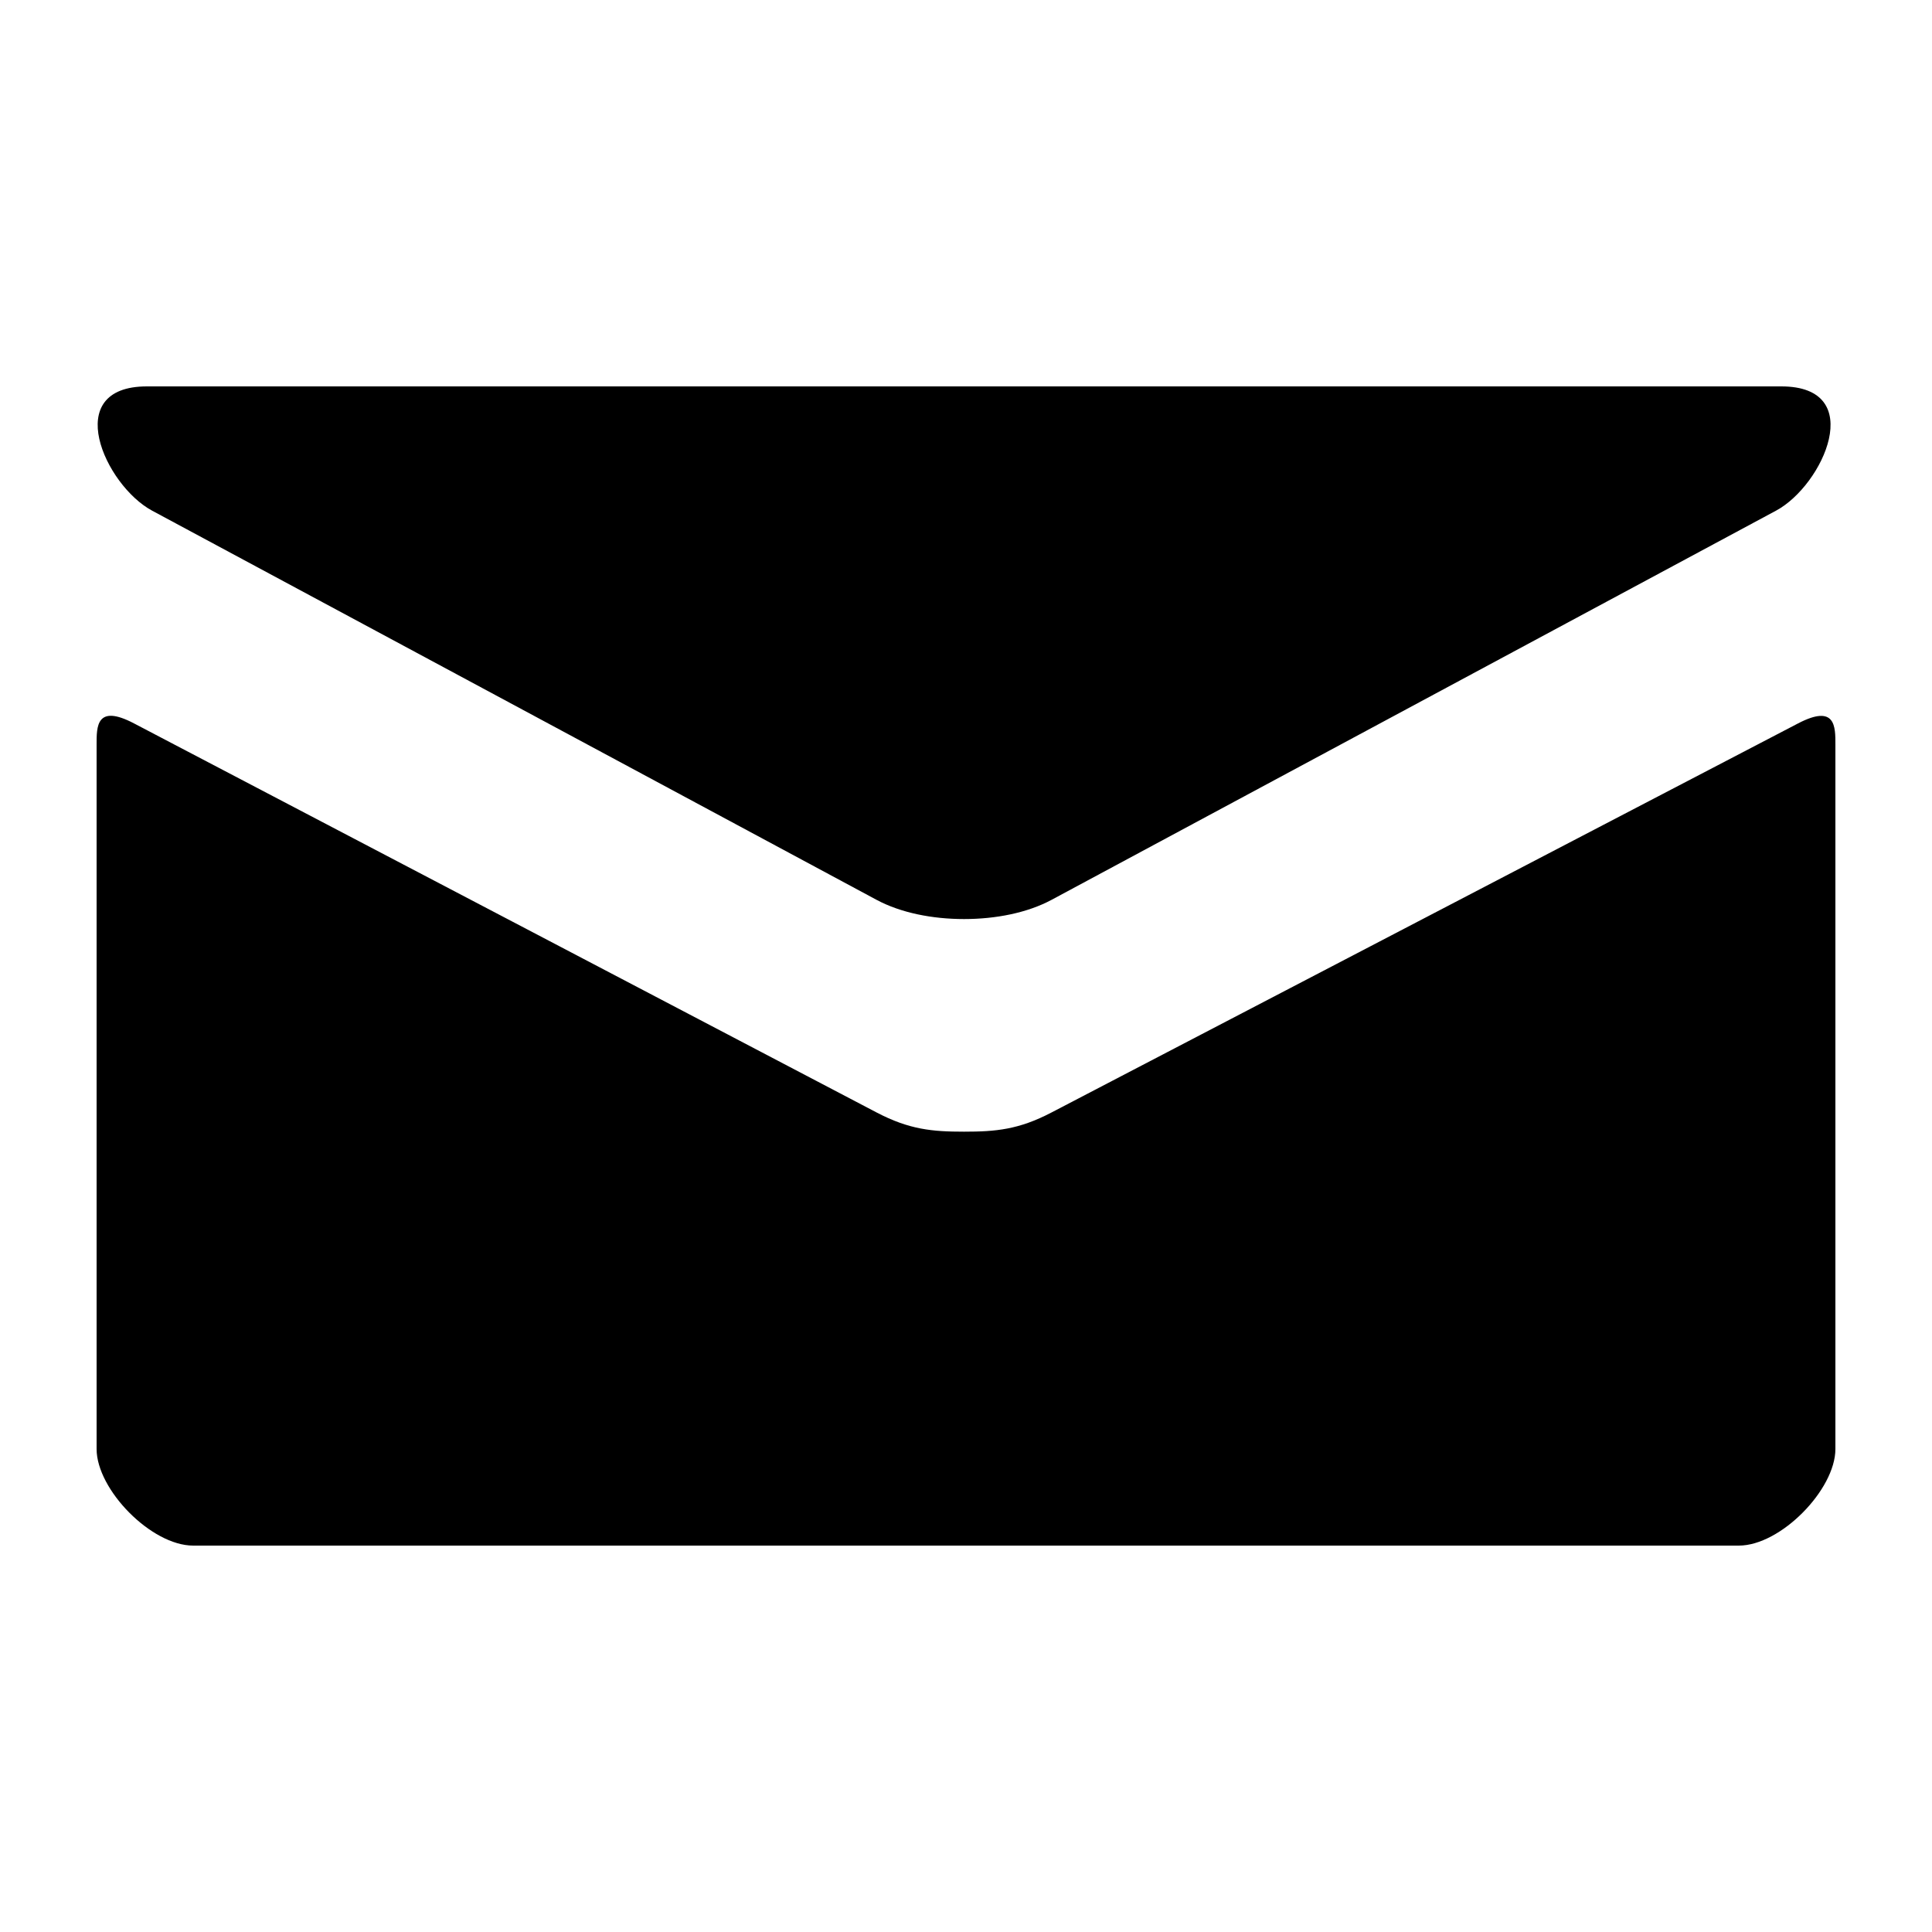
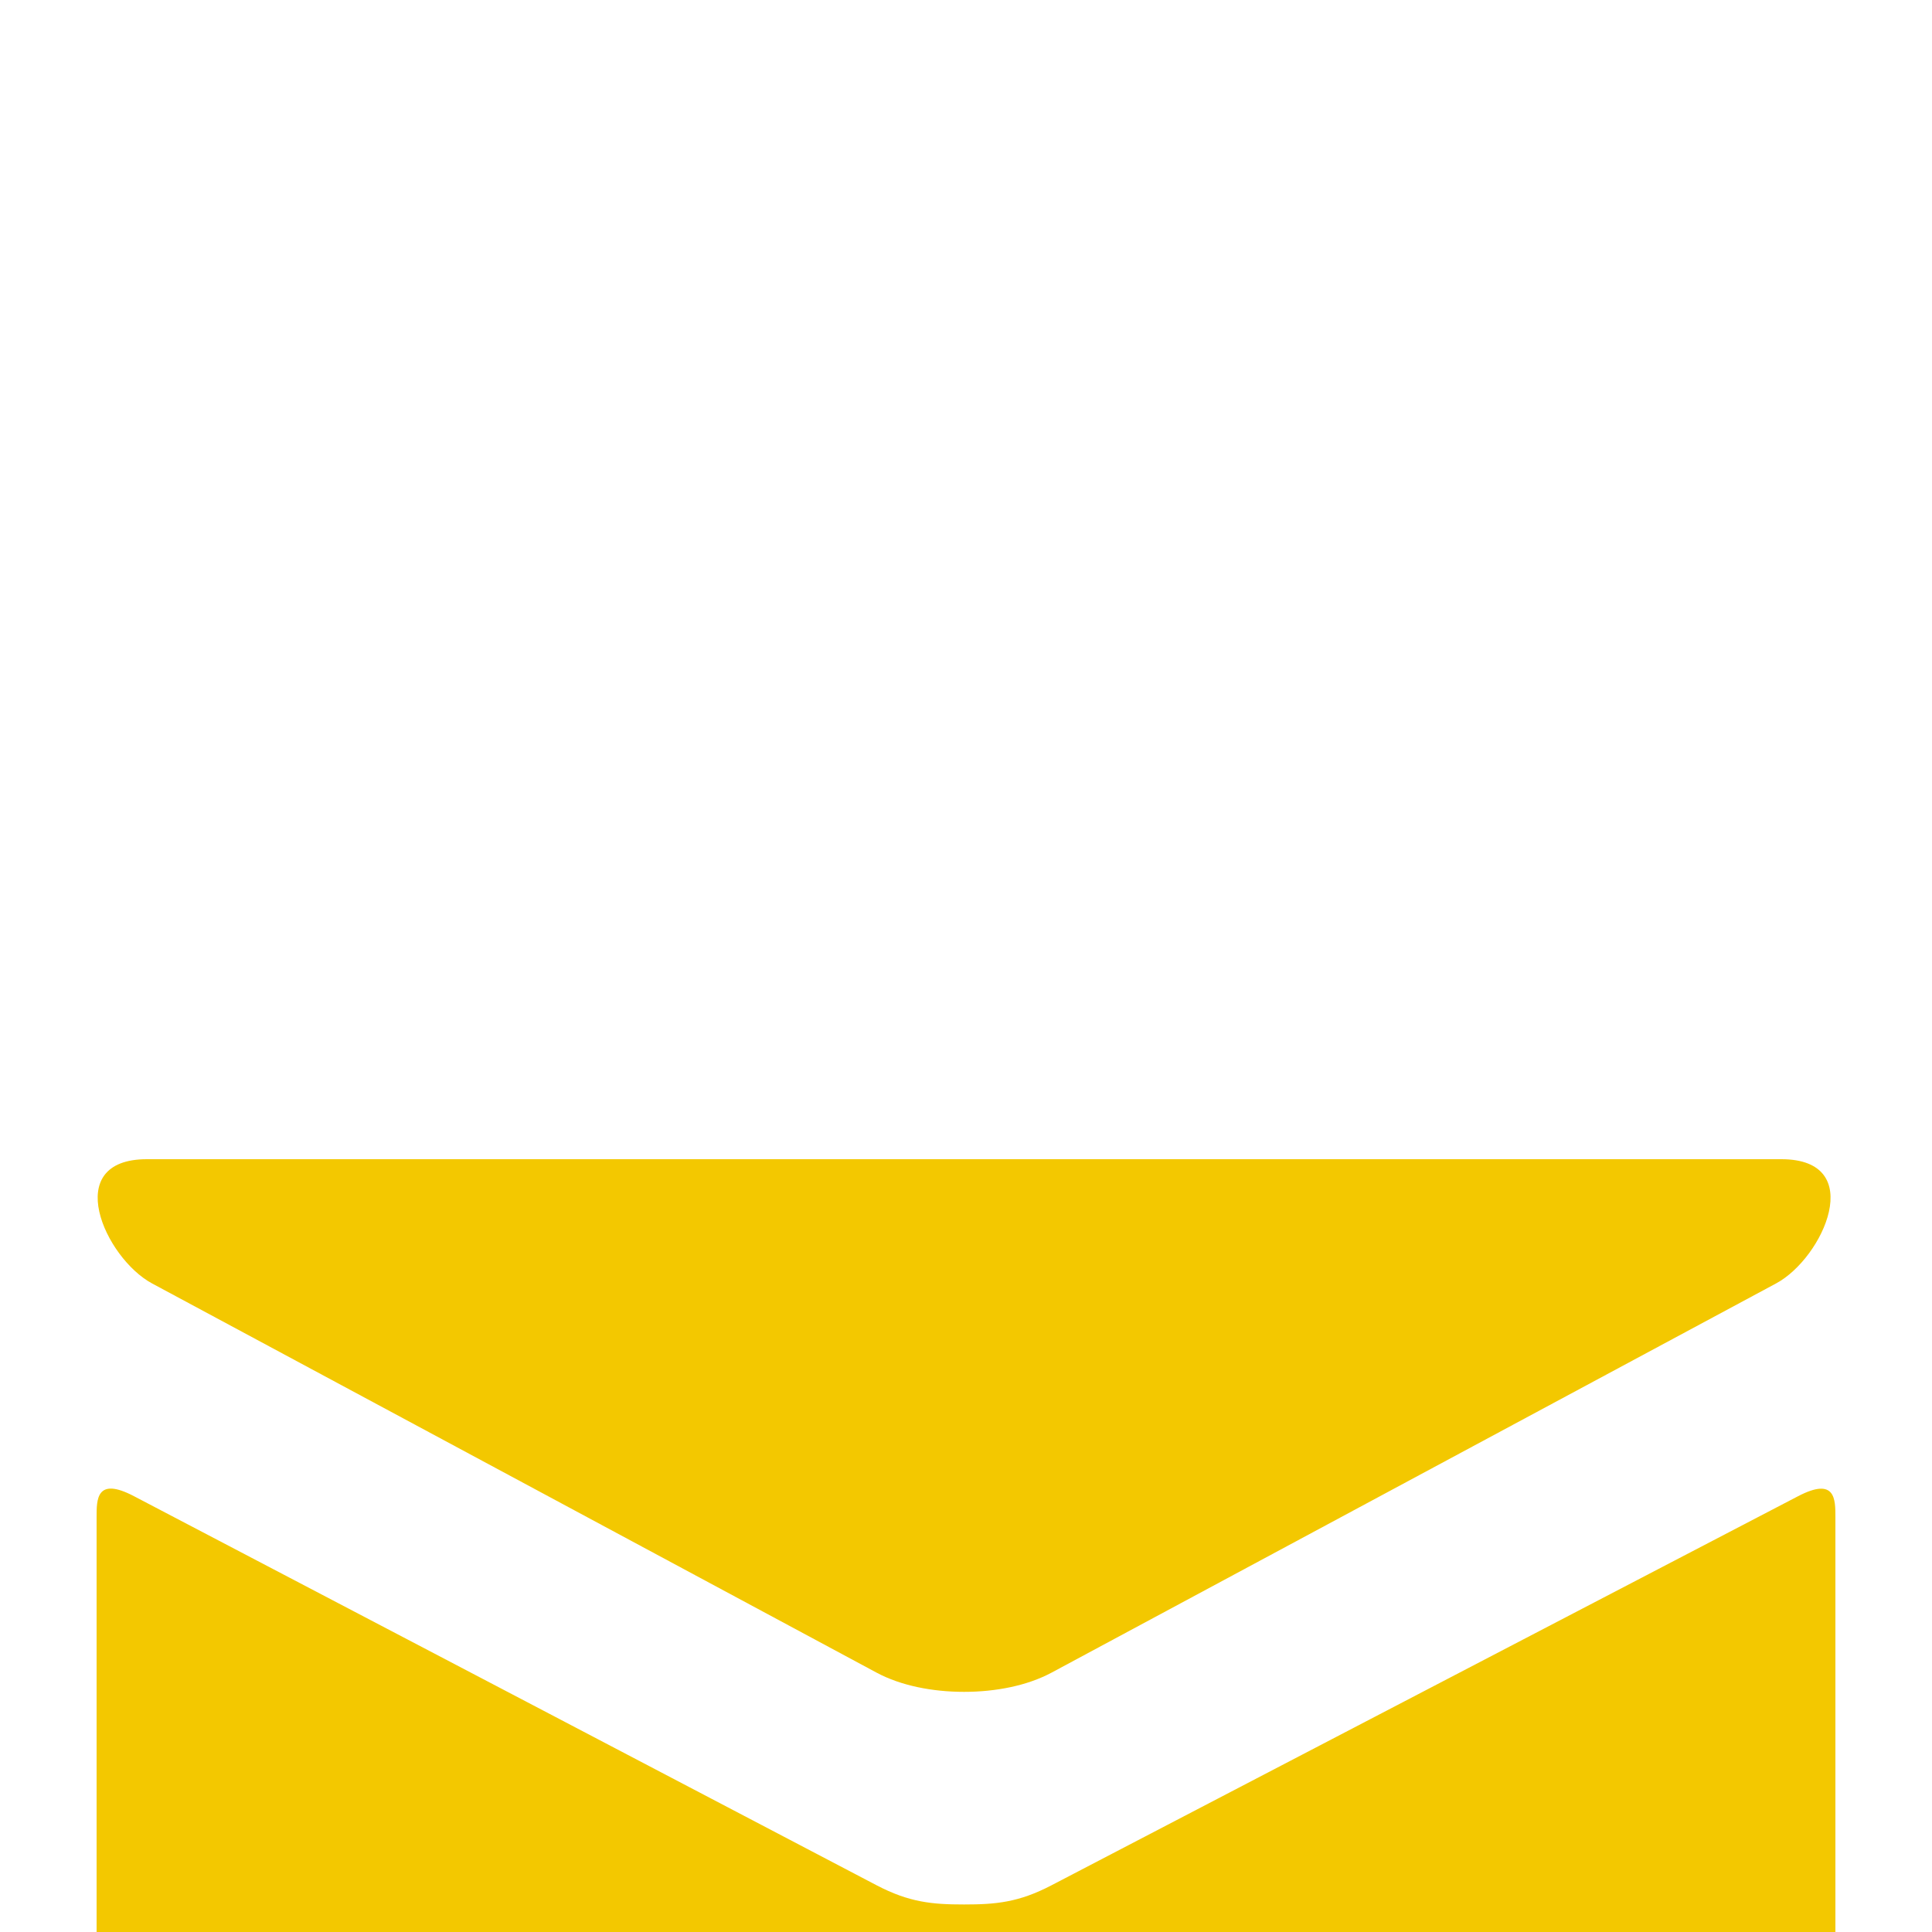
- <svg xmlns="http://www.w3.org/2000/svg" version="1.1" width="20" height="20" viewBox="0 0 20 20">
-   <path d="M1.574 5.286c0.488 0.262 7.248 3.894 7.5 4.029s0.578 0.199 0.906 0.199c0.328 0 0.654-0.064 0.906-0.199s7.012-3.767 7.5-4.029c0.489-0.263 0.951-1.286 0.054-1.286h-16.919c-0.897 0-0.435 1.023 0.053 1.286zM18.613 7.489c-0.555 0.289-7.387 3.849-7.727 4.027s-0.578 0.199-0.906 0.199-0.566-0.021-0.906-0.199-7.133-3.739-7.688-4.028c-0.39-0.204-0.386 0.035-0.386 0.219s0 7.293 0 7.293c0 0.42 0.566 1 1 1h16c0.434 0 1-0.58 1-1 0 0 0-7.108 0-7.292s0.004-0.423-0.387-0.219z" />
+ <svg xmlns="http://www.w3.org/2000/svg" version="1.1" width="15" height="15" viewBox="0 0 20 20" fill="#f3c800">
+   <path transform="translate(0,8)" d="M1.574 5.286c0.488 0.262 7.248 3.894 7.5 4.029s0.578 0.199 0.906 0.199c0.328 0 0.654-0.064 0.906-0.199s7.012-3.767 7.5-4.029c0.489-0.263 0.951-1.286 0.054-1.286h-16.919c-0.897 0-0.435 1.023 0.053 1.286zM18.613 7.489c-0.555 0.289-7.387 3.849-7.727 4.027s-0.578 0.199-0.906 0.199-0.566-0.021-0.906-0.199-7.133-3.739-7.688-4.028c-0.39-0.204-0.386 0.035-0.386 0.219s0 7.293 0 7.293c0 0.42 0.566 1 1 1h16c0.434 0 1-0.58 1-1 0 0 0-7.108 0-7.292s0.004-0.423-0.387-0.219z" />
</svg>
